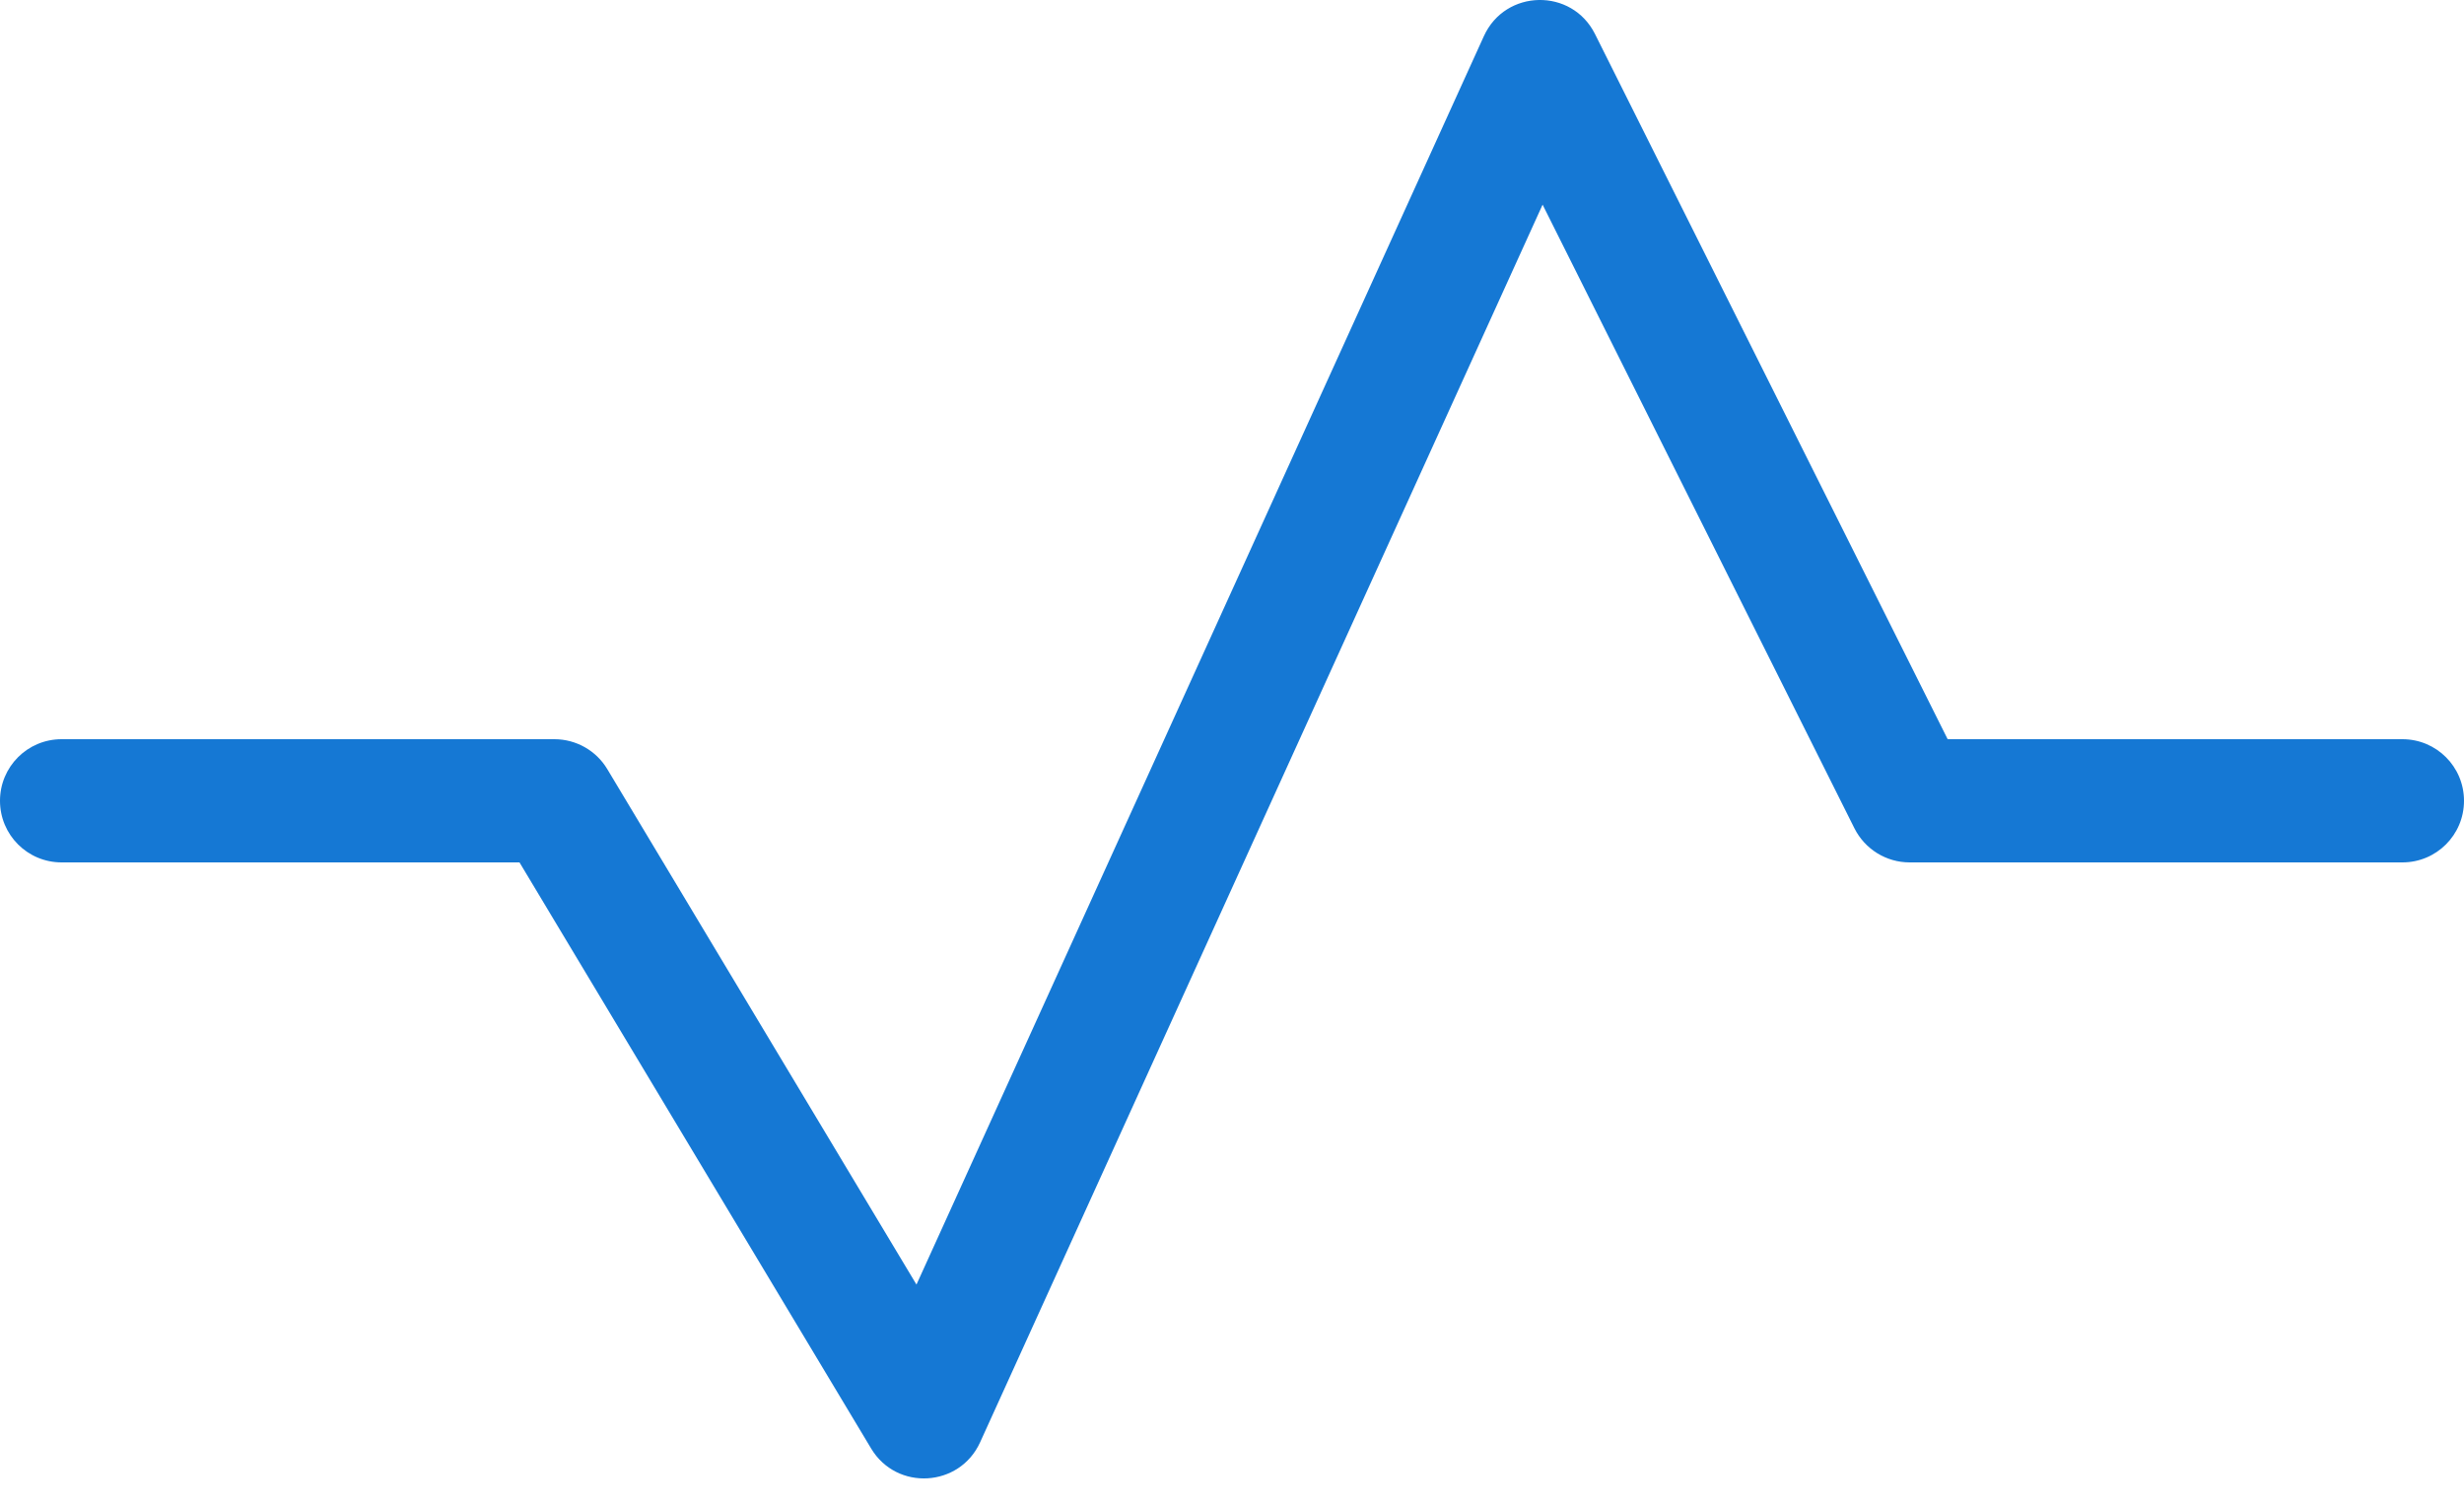
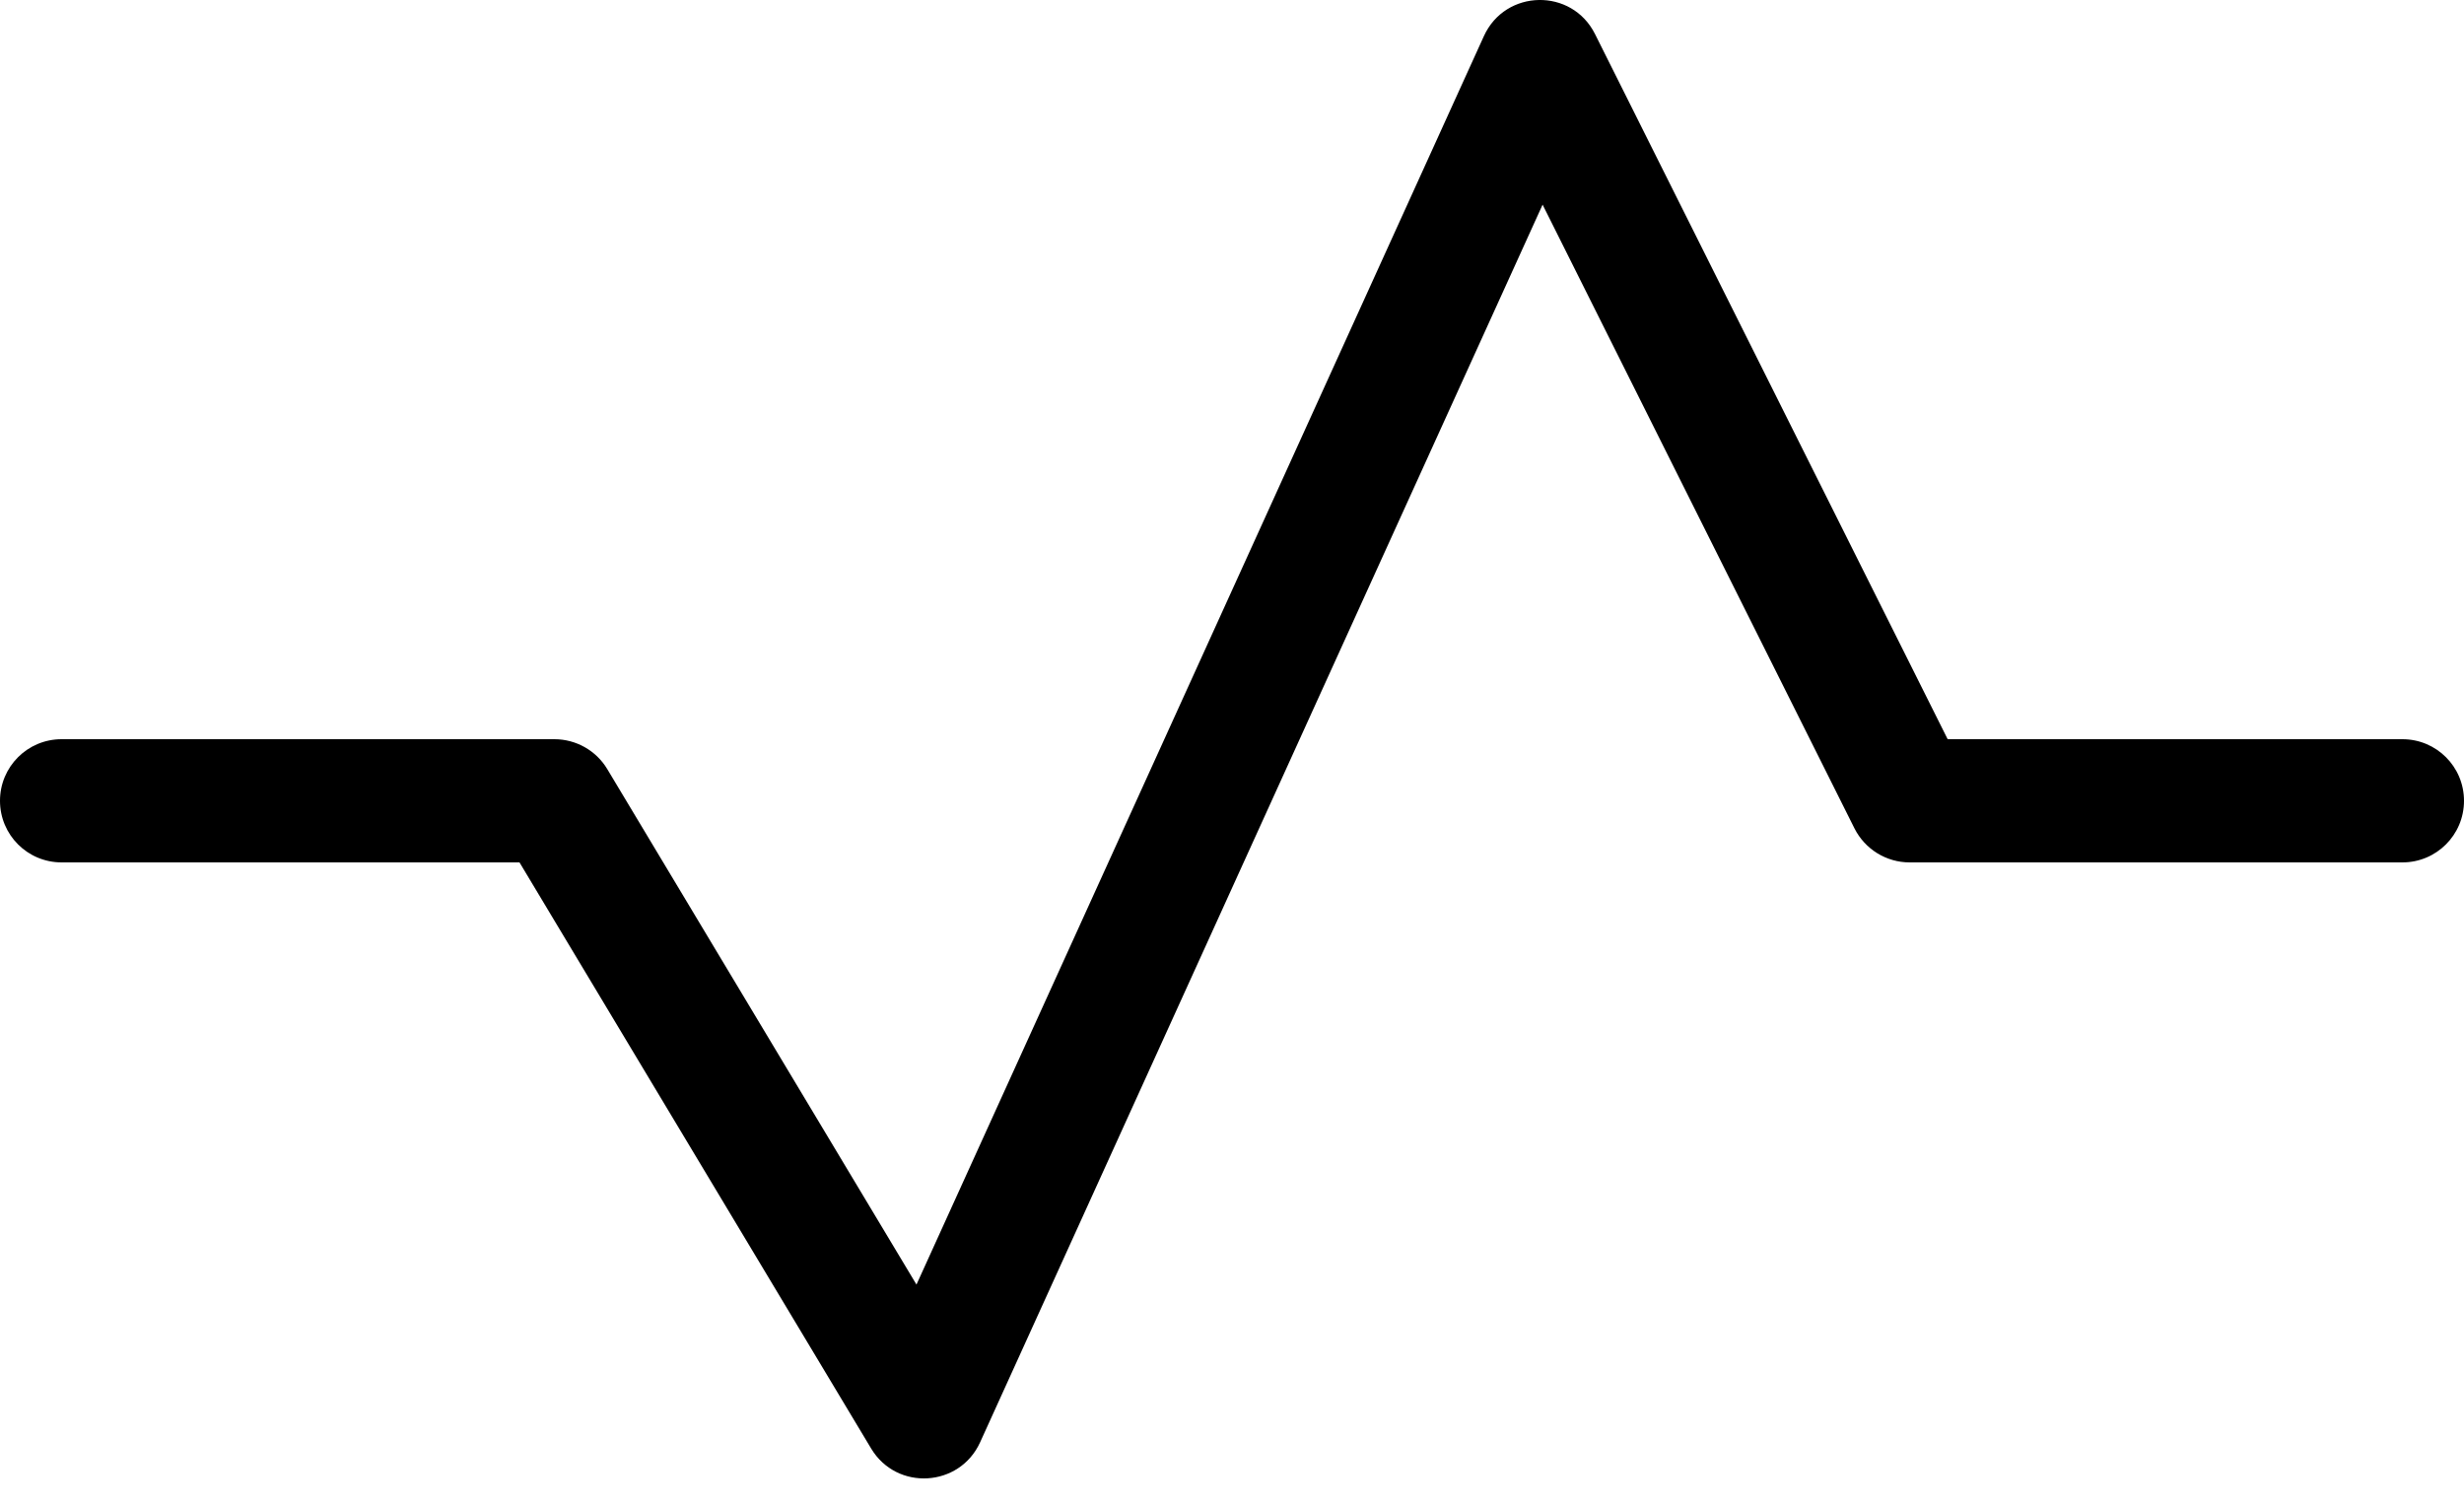
<svg xmlns="http://www.w3.org/2000/svg" viewBox="0 0 18 11" fill="none">
-   <path d="M3.795 6.3H0.45C0.201 6.3 0 6.099 0 5.85C0 5.601 0.201 5.4 0.45 5.4H4.05C4.208 5.4 4.355 5.483 4.436 5.618L6.695 9.384L10.84 0.264C10.997 -0.081 11.483 -0.09 11.652 0.249L14.228 5.4H17.55C17.799 5.4 18 5.601 18 5.85C18 6.099 17.799 6.3 17.55 6.3H13.95C13.78 6.3 13.624 6.204 13.547 6.051L11.269 1.495L7.16 10.536C7.01 10.866 6.551 10.893 6.364 10.582L3.795 6.3Z" fill="#1578D4" />
+   <path d="M3.795 6.3H0.45C0.201 6.3 0 6.099 0 5.85C0 5.601 0.201 5.4 0.45 5.4H4.05C4.208 5.4 4.355 5.483 4.436 5.618L6.695 9.384L10.84 0.264C10.997 -0.081 11.483 -0.09 11.652 0.249L14.228 5.4H17.55C17.799 5.4 18 5.601 18 5.85C18 6.099 17.799 6.3 17.55 6.3H13.95C13.78 6.3 13.624 6.204 13.547 6.051L11.269 1.495L7.16 10.536C7.01 10.866 6.551 10.893 6.364 10.582L3.795 6.3Z" fill="currentColor" />
</svg>
